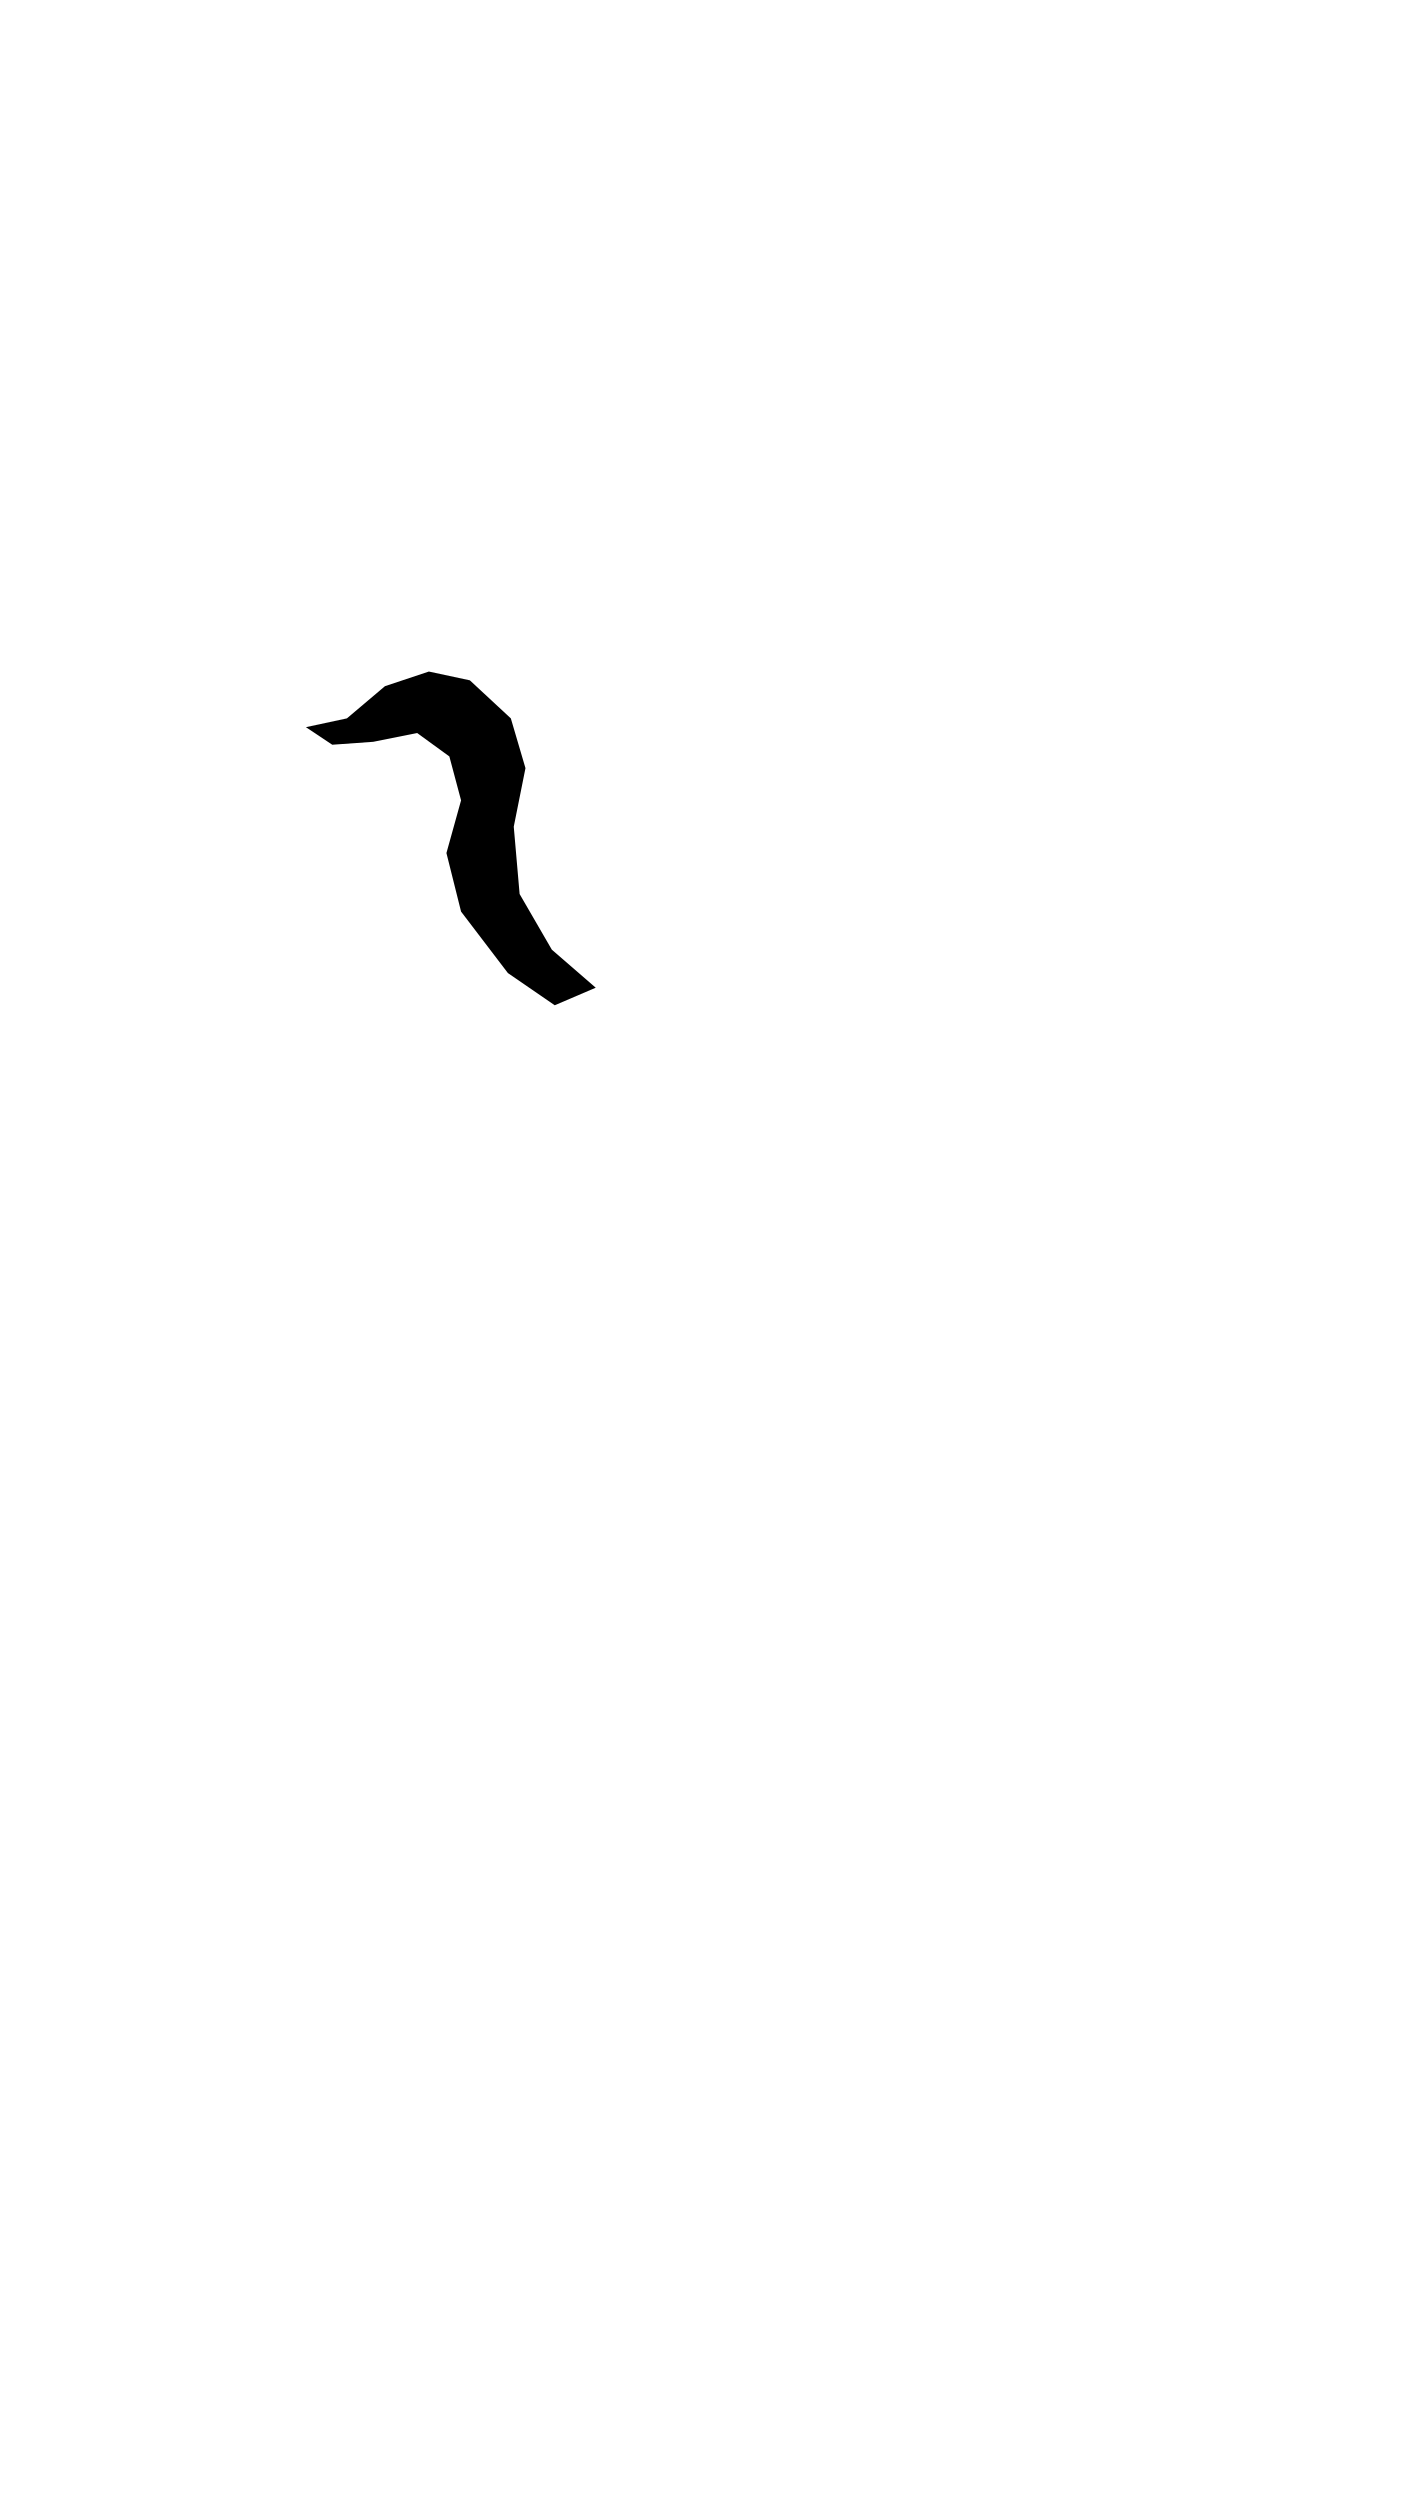
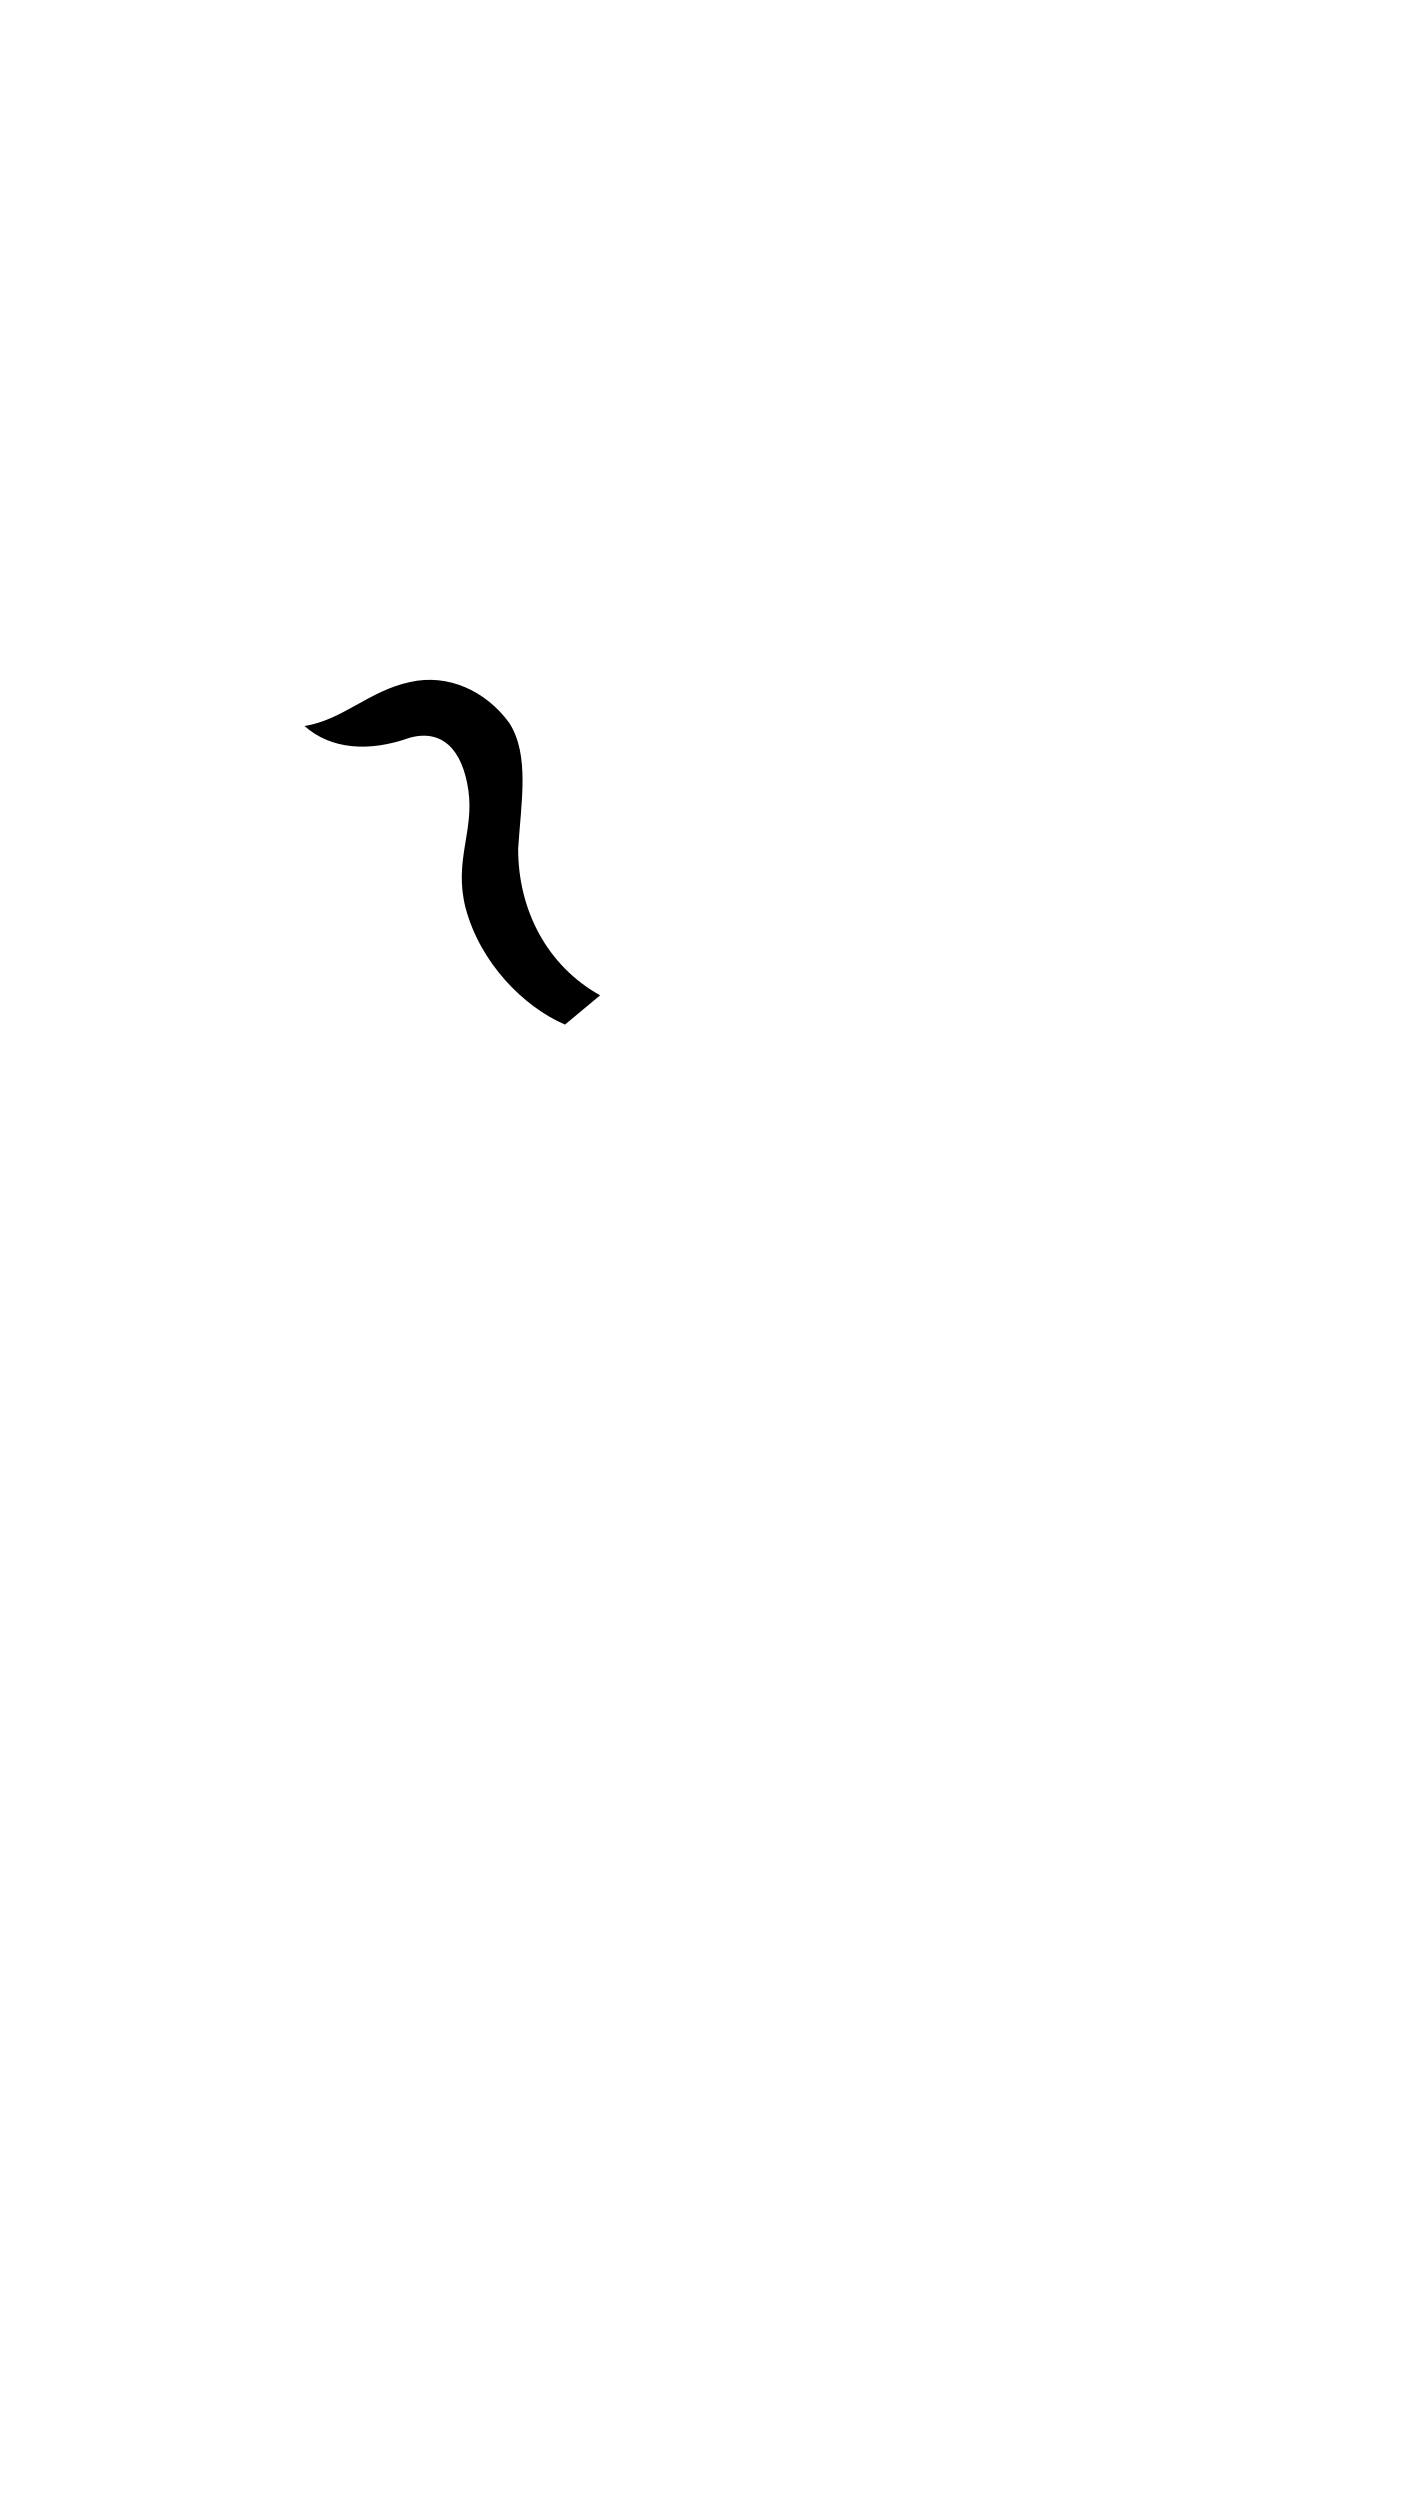
<svg xmlns="http://www.w3.org/2000/svg" viewBox="0 0 480 854" role="img" aria-labelledby="title" data-coordinate-system="shadow-loom-stage-480x854">
-   <path fill="currentColor" fill-rule="evenodd" clip-rule="evenodd" d="M 203.5 337.4 L 188.5 324.4 L 177.5 305.4 L 175.5 282.4 L 179.5 262.4 L 174.5 245.4 L 160.5 232.4 L 146.5 229.4 L 131.5 234.4 L 118.5 245.4 L 104.5 248.4 L 113.5 254.4 L 127.5 253.4 L 142.5 250.4 L 153.5 258.4 L 157.5 273.4 L 152.5 291.4 L 157.5 311.4 L 173.5 332.4 L 189.5 343.4 Z" />
+   <path fill="currentColor" fill-rule="evenodd" clip-rule="evenodd" d="M 205 340 C 187 330 177 311 177 290 C 178 274 181 258 174 247 C 166 236 153 230 140 233 C 126 236 117 246 104 248 C 113 256 126 257 140 252 C 151 249 158 256 160 270 C 162 284 155 294 159 310 C 164 329 179 344 193 350 Z" />
</svg>
